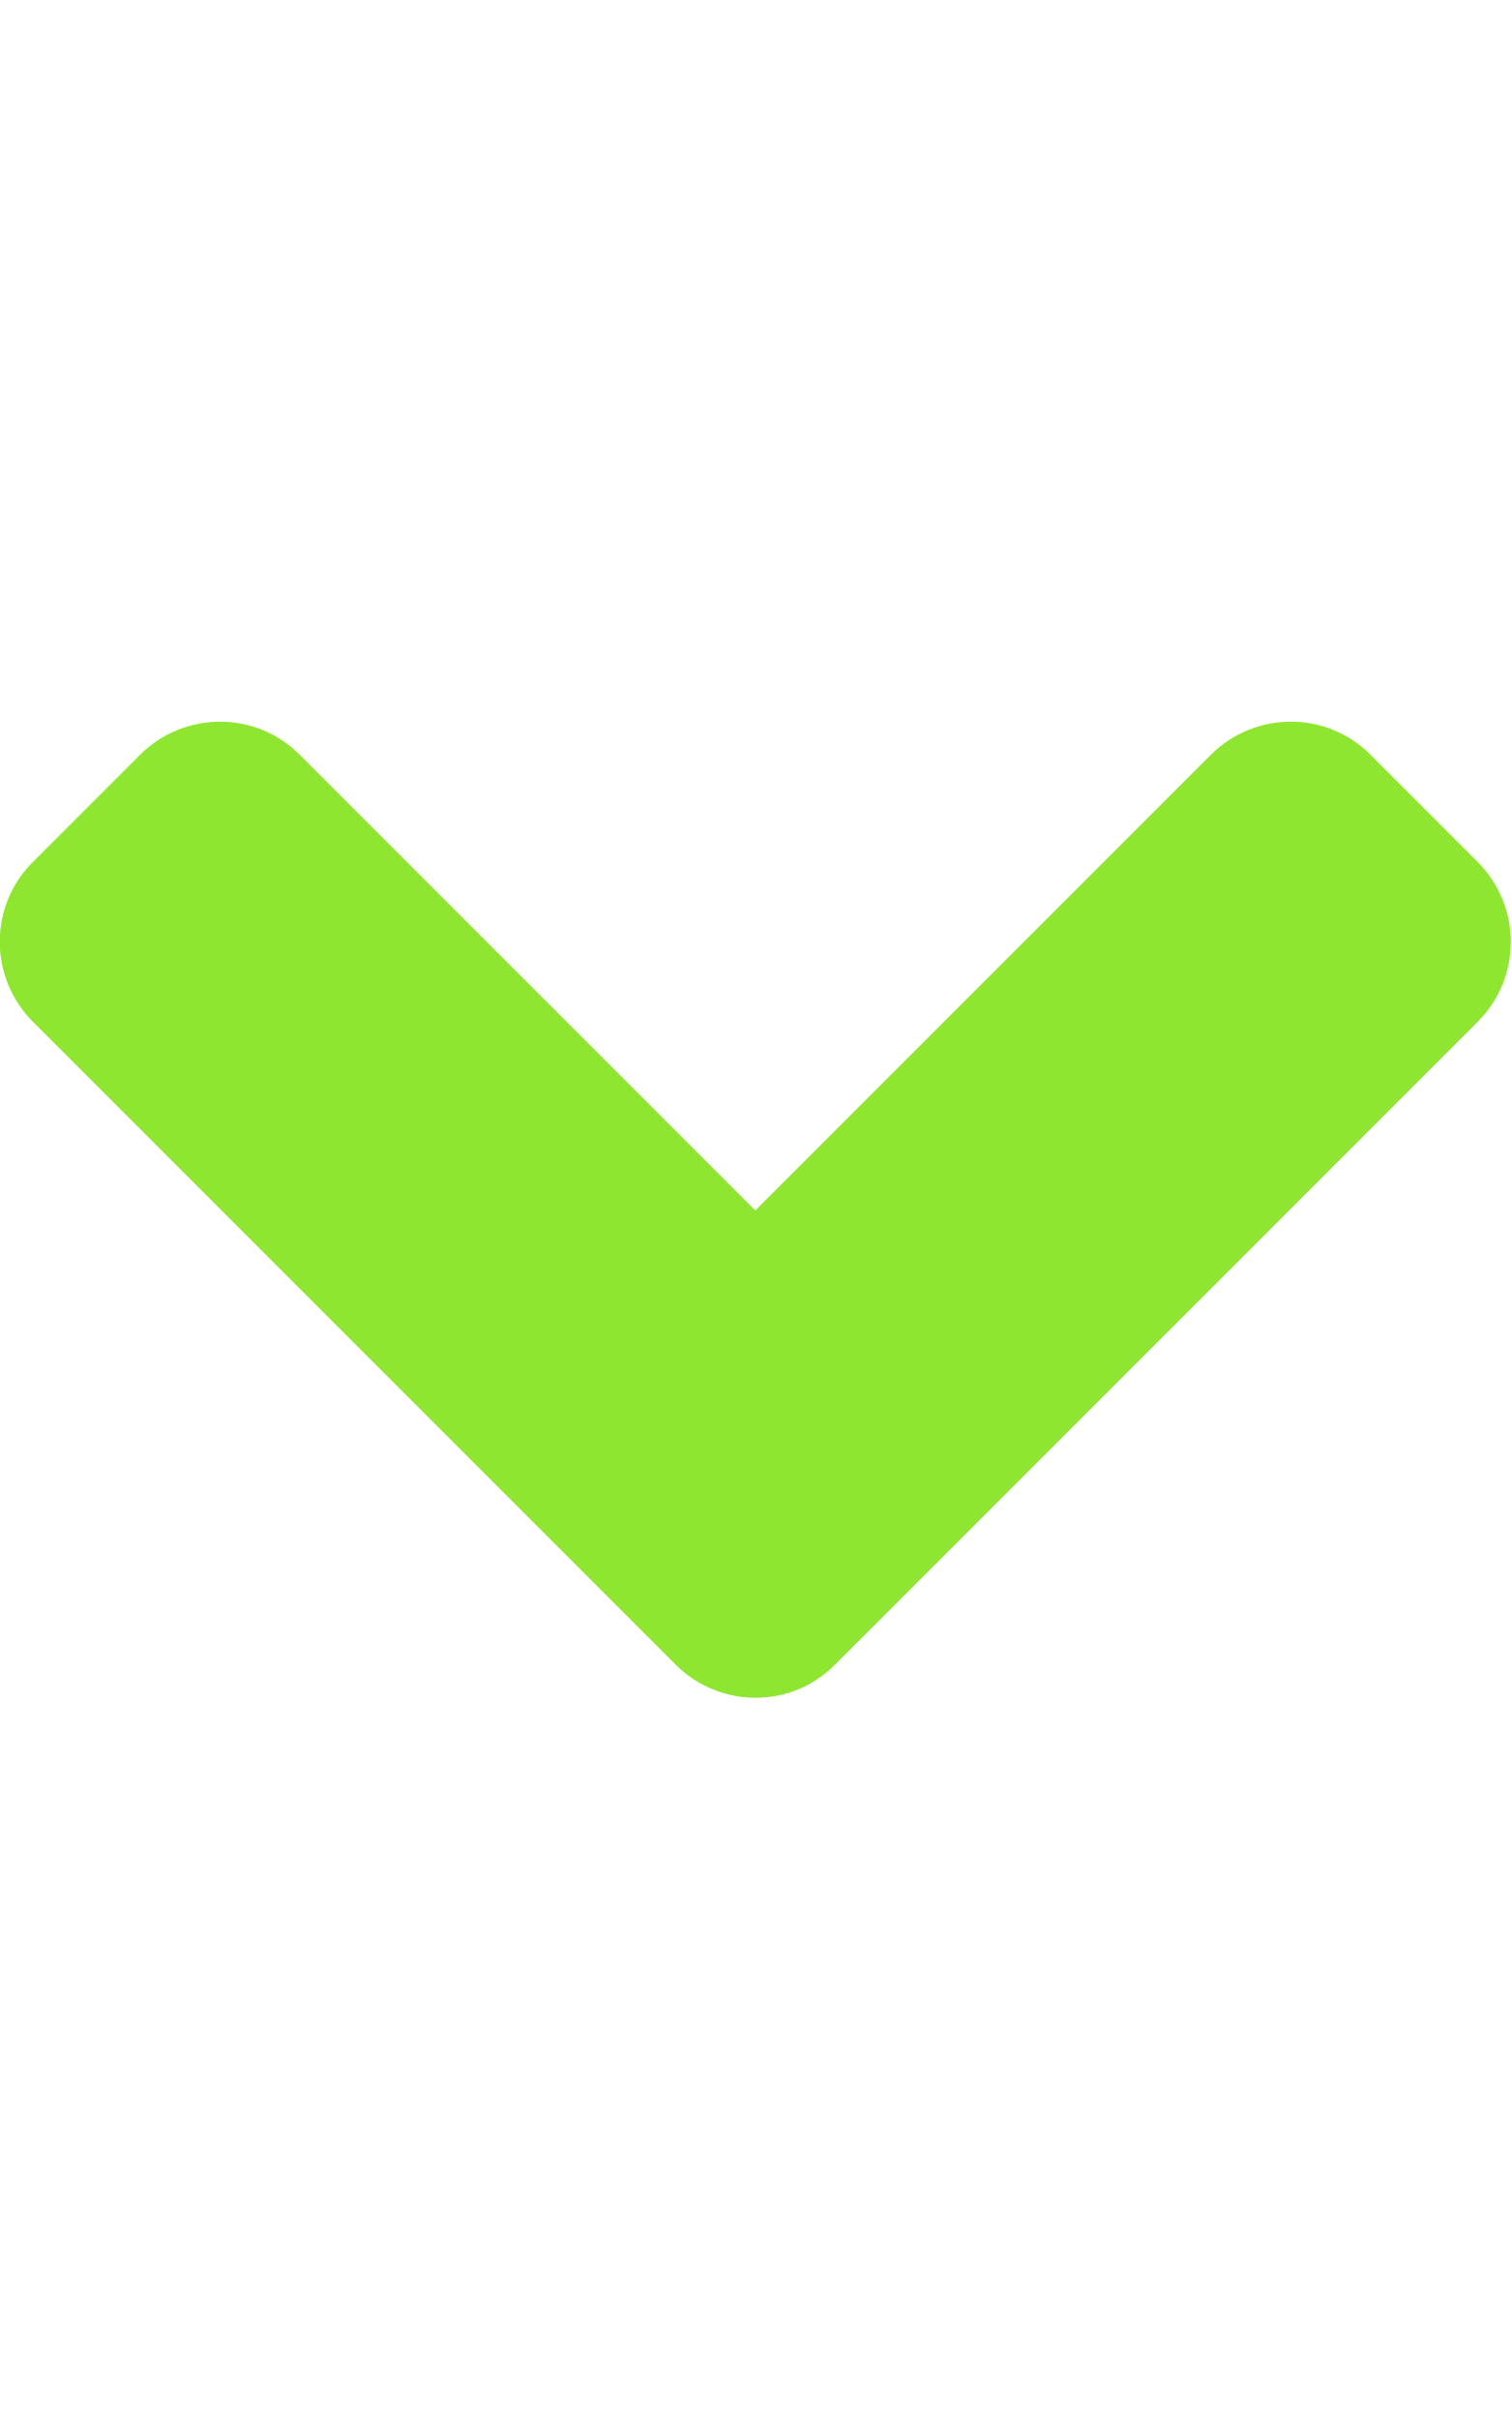
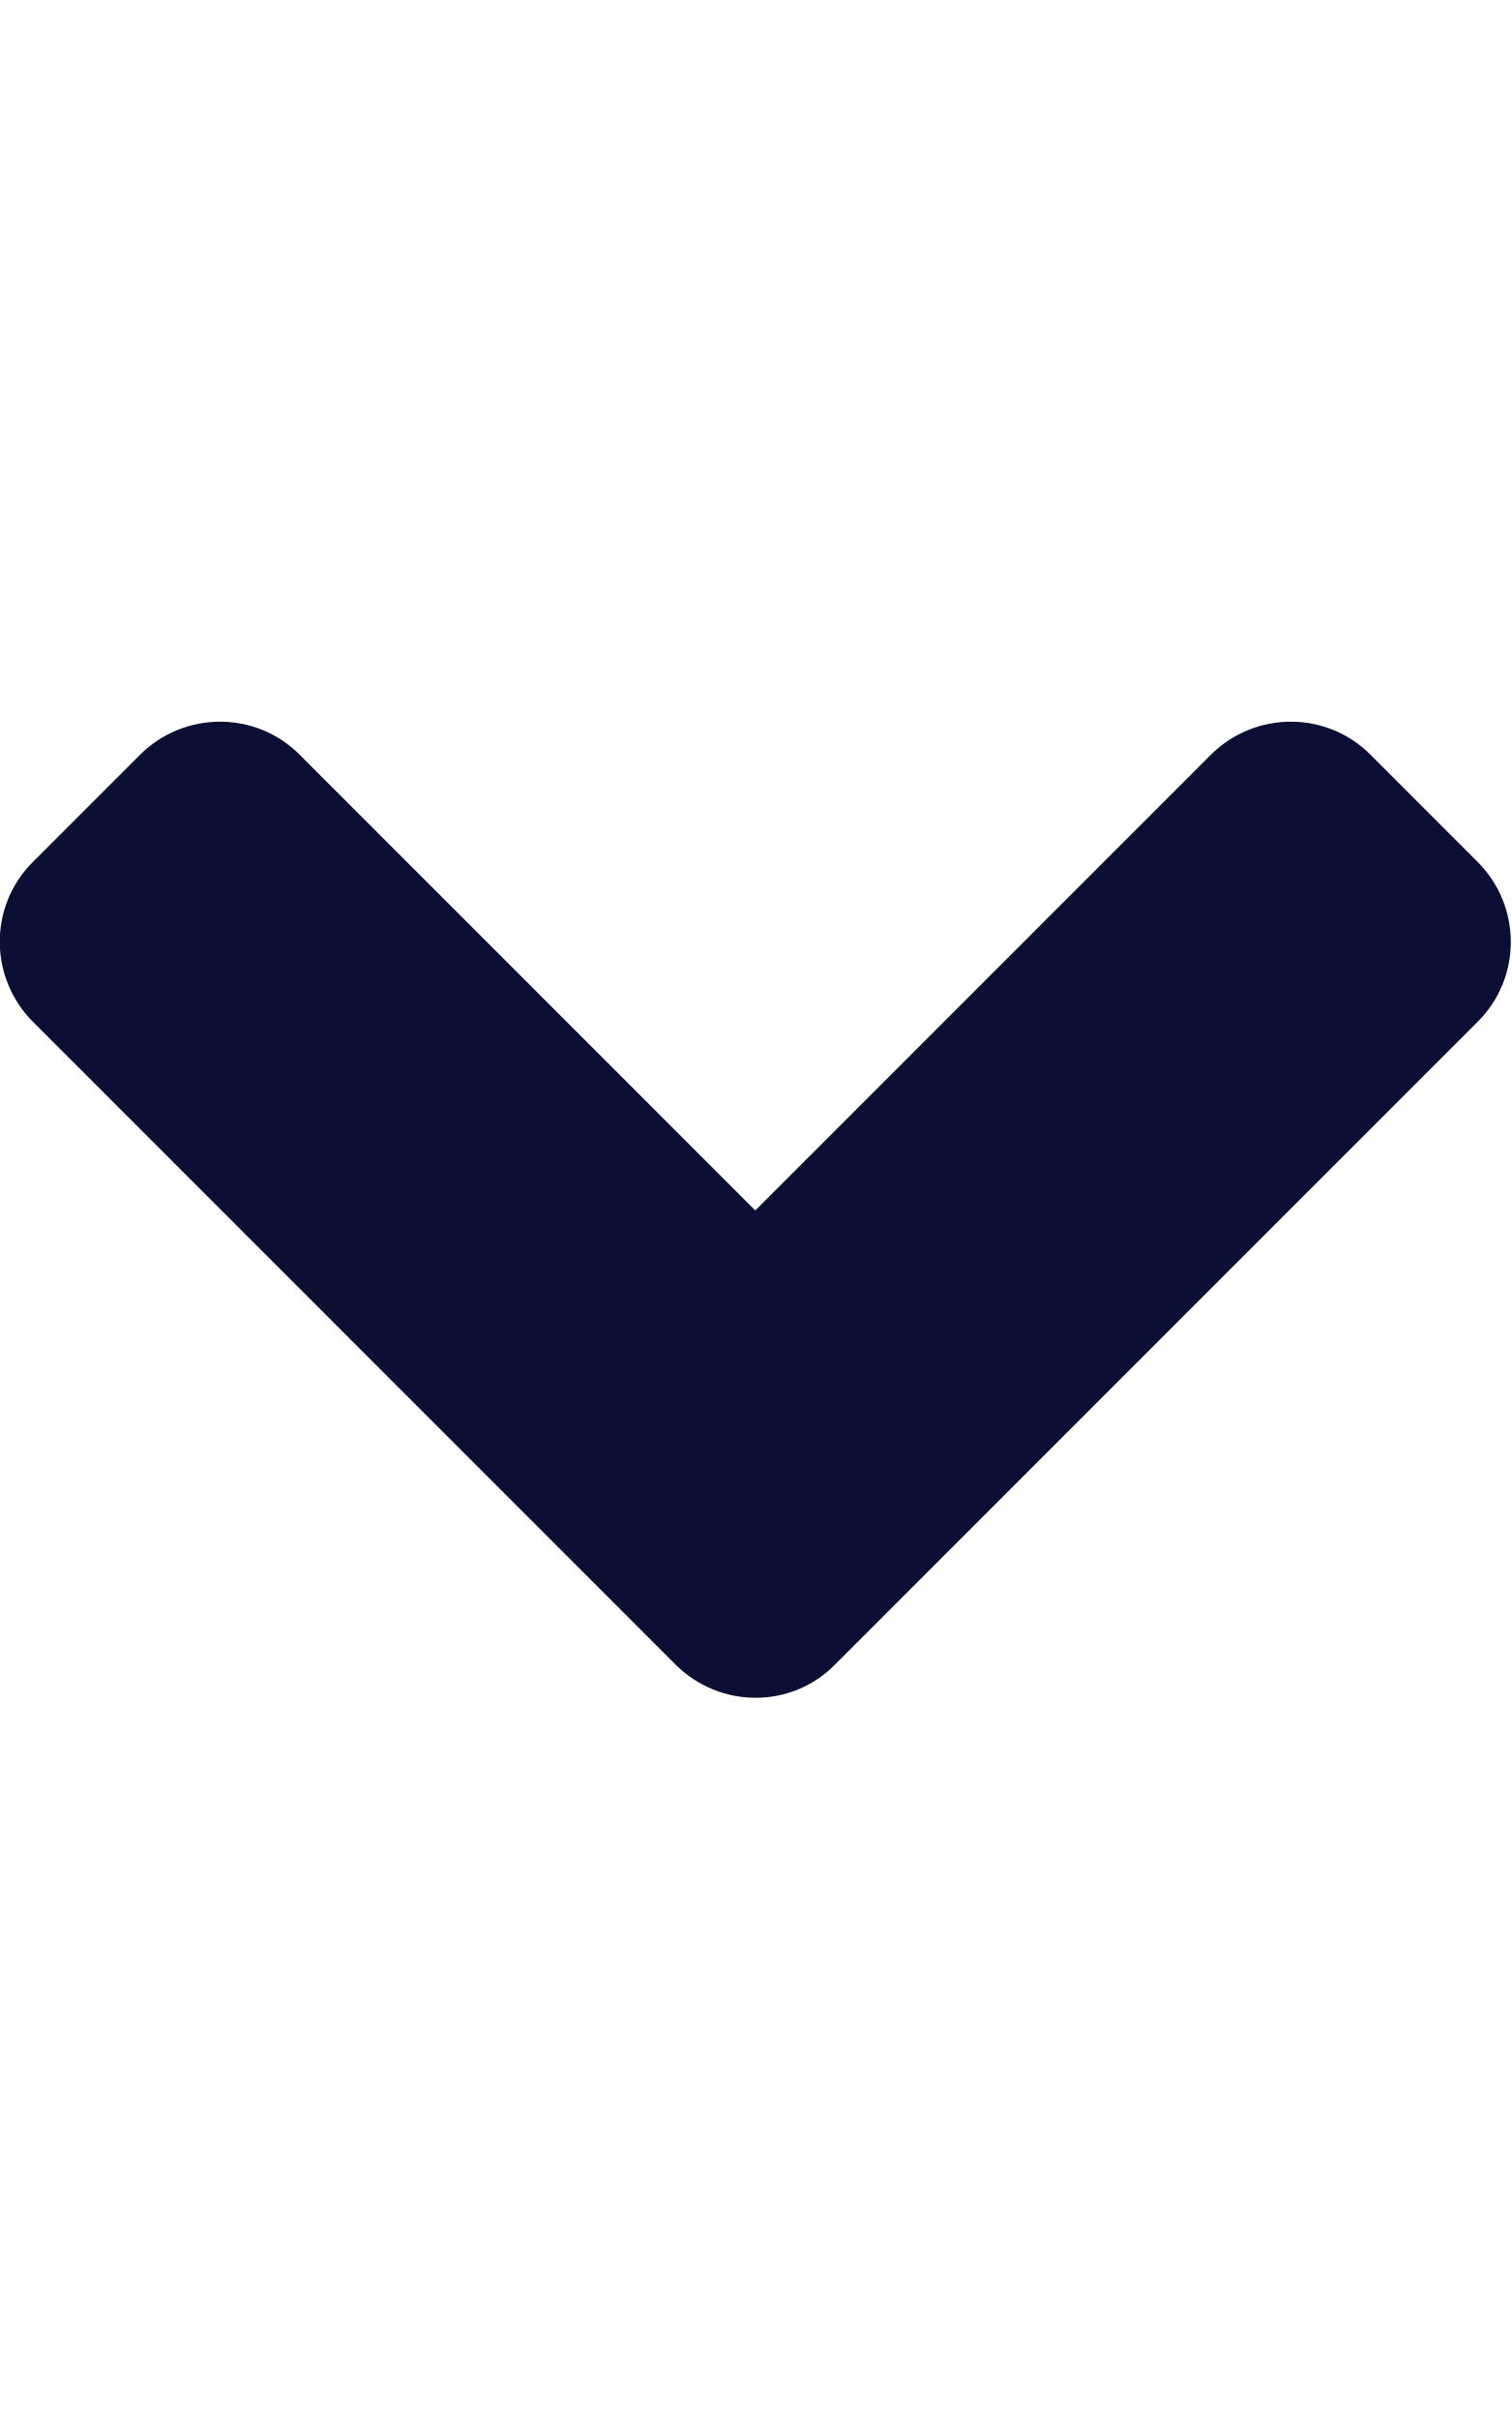
<svg xmlns="http://www.w3.org/2000/svg" viewBox="0 0 320 512">
-   <path d="M143 352.3L7 216.3c-9.4-9.4-9.4-24.6 0-33.9l22.6-22.6c9.4-9.4 24.6-9.4 33.9 0l96.4 96.4 96.4-96.4c9.4-9.4 24.6-9.4 33.9 0l22.6 22.6c9.4 9.4 9.4 24.6 0 33.9l-136 136c-9.2 9.4-24.4 9.4-33.8 0z" fill="#8ee630" />
+   <path d="M143 352.3L7 216.3c-9.4-9.4-9.4-24.6 0-33.9l22.6-22.6c9.4-9.4 24.6-9.4 33.9 0l96.4 96.4 96.4-96.4c9.4-9.4 24.6-9.4 33.9 0l22.6 22.6c9.4 9.4 9.4 24.6 0 33.9l-136 136c-9.2 9.4-24.4 9.4-33.8 0z" fill="#0b0f33" />
</svg>
